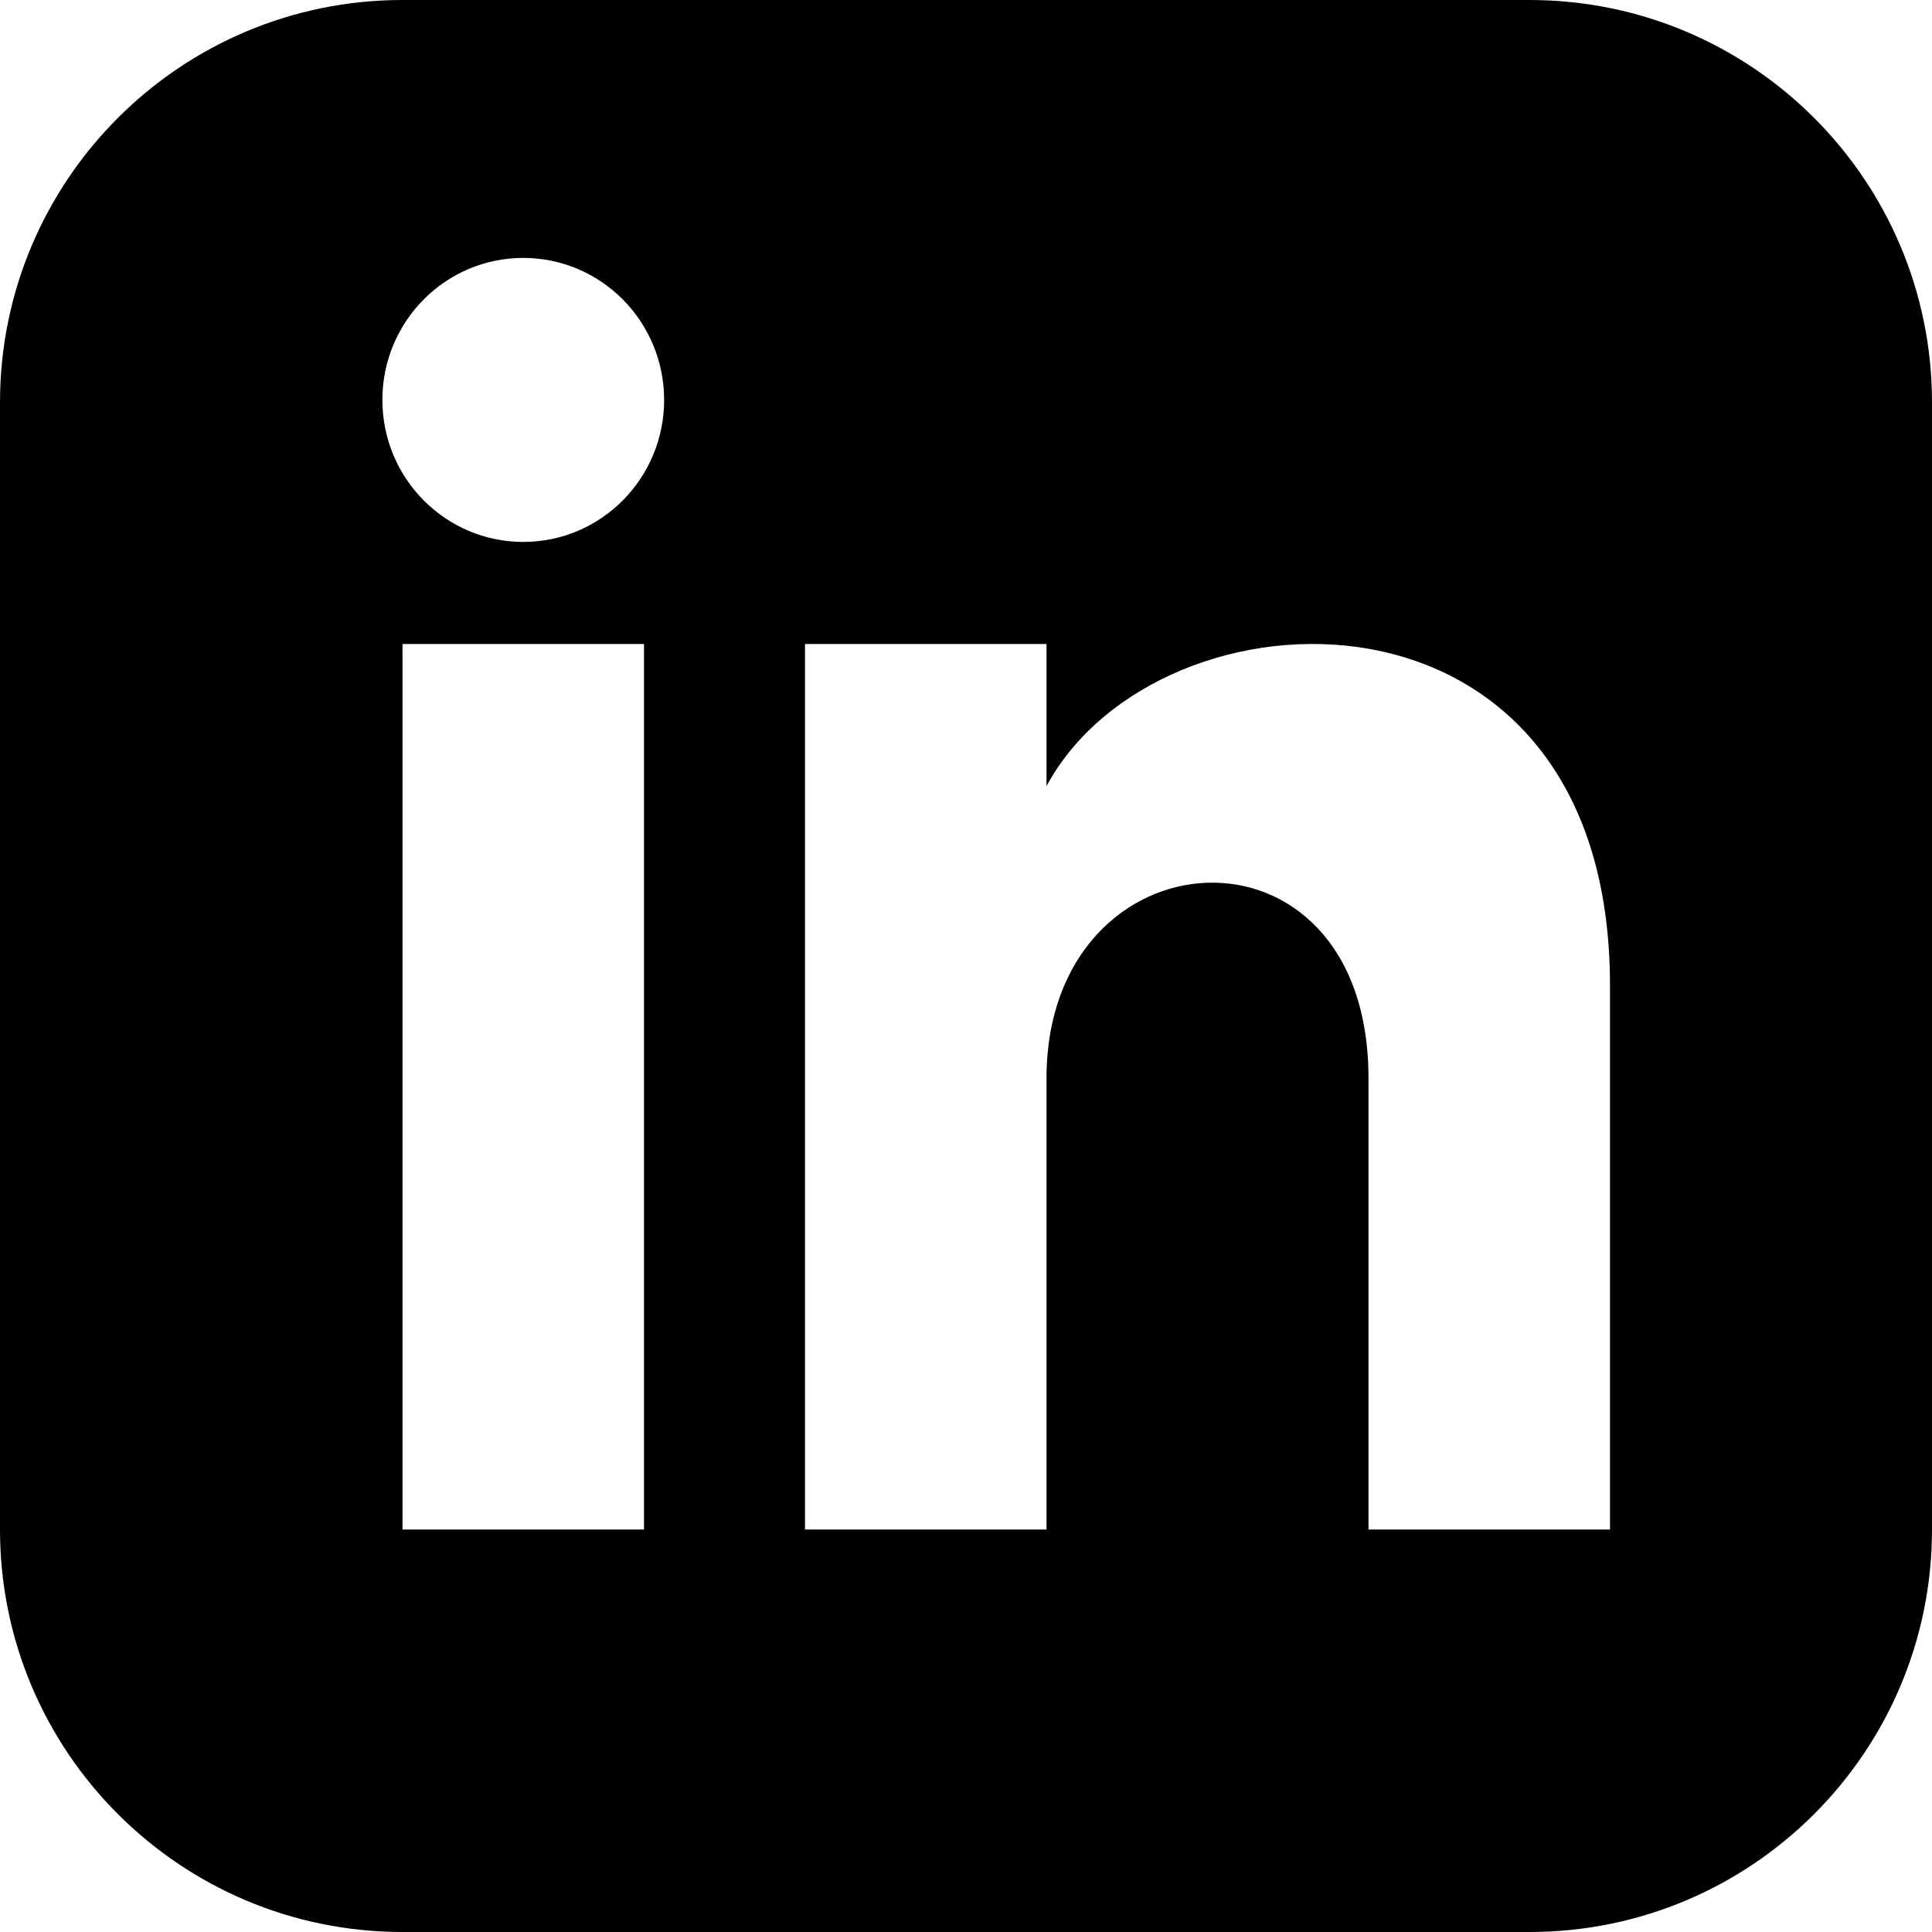
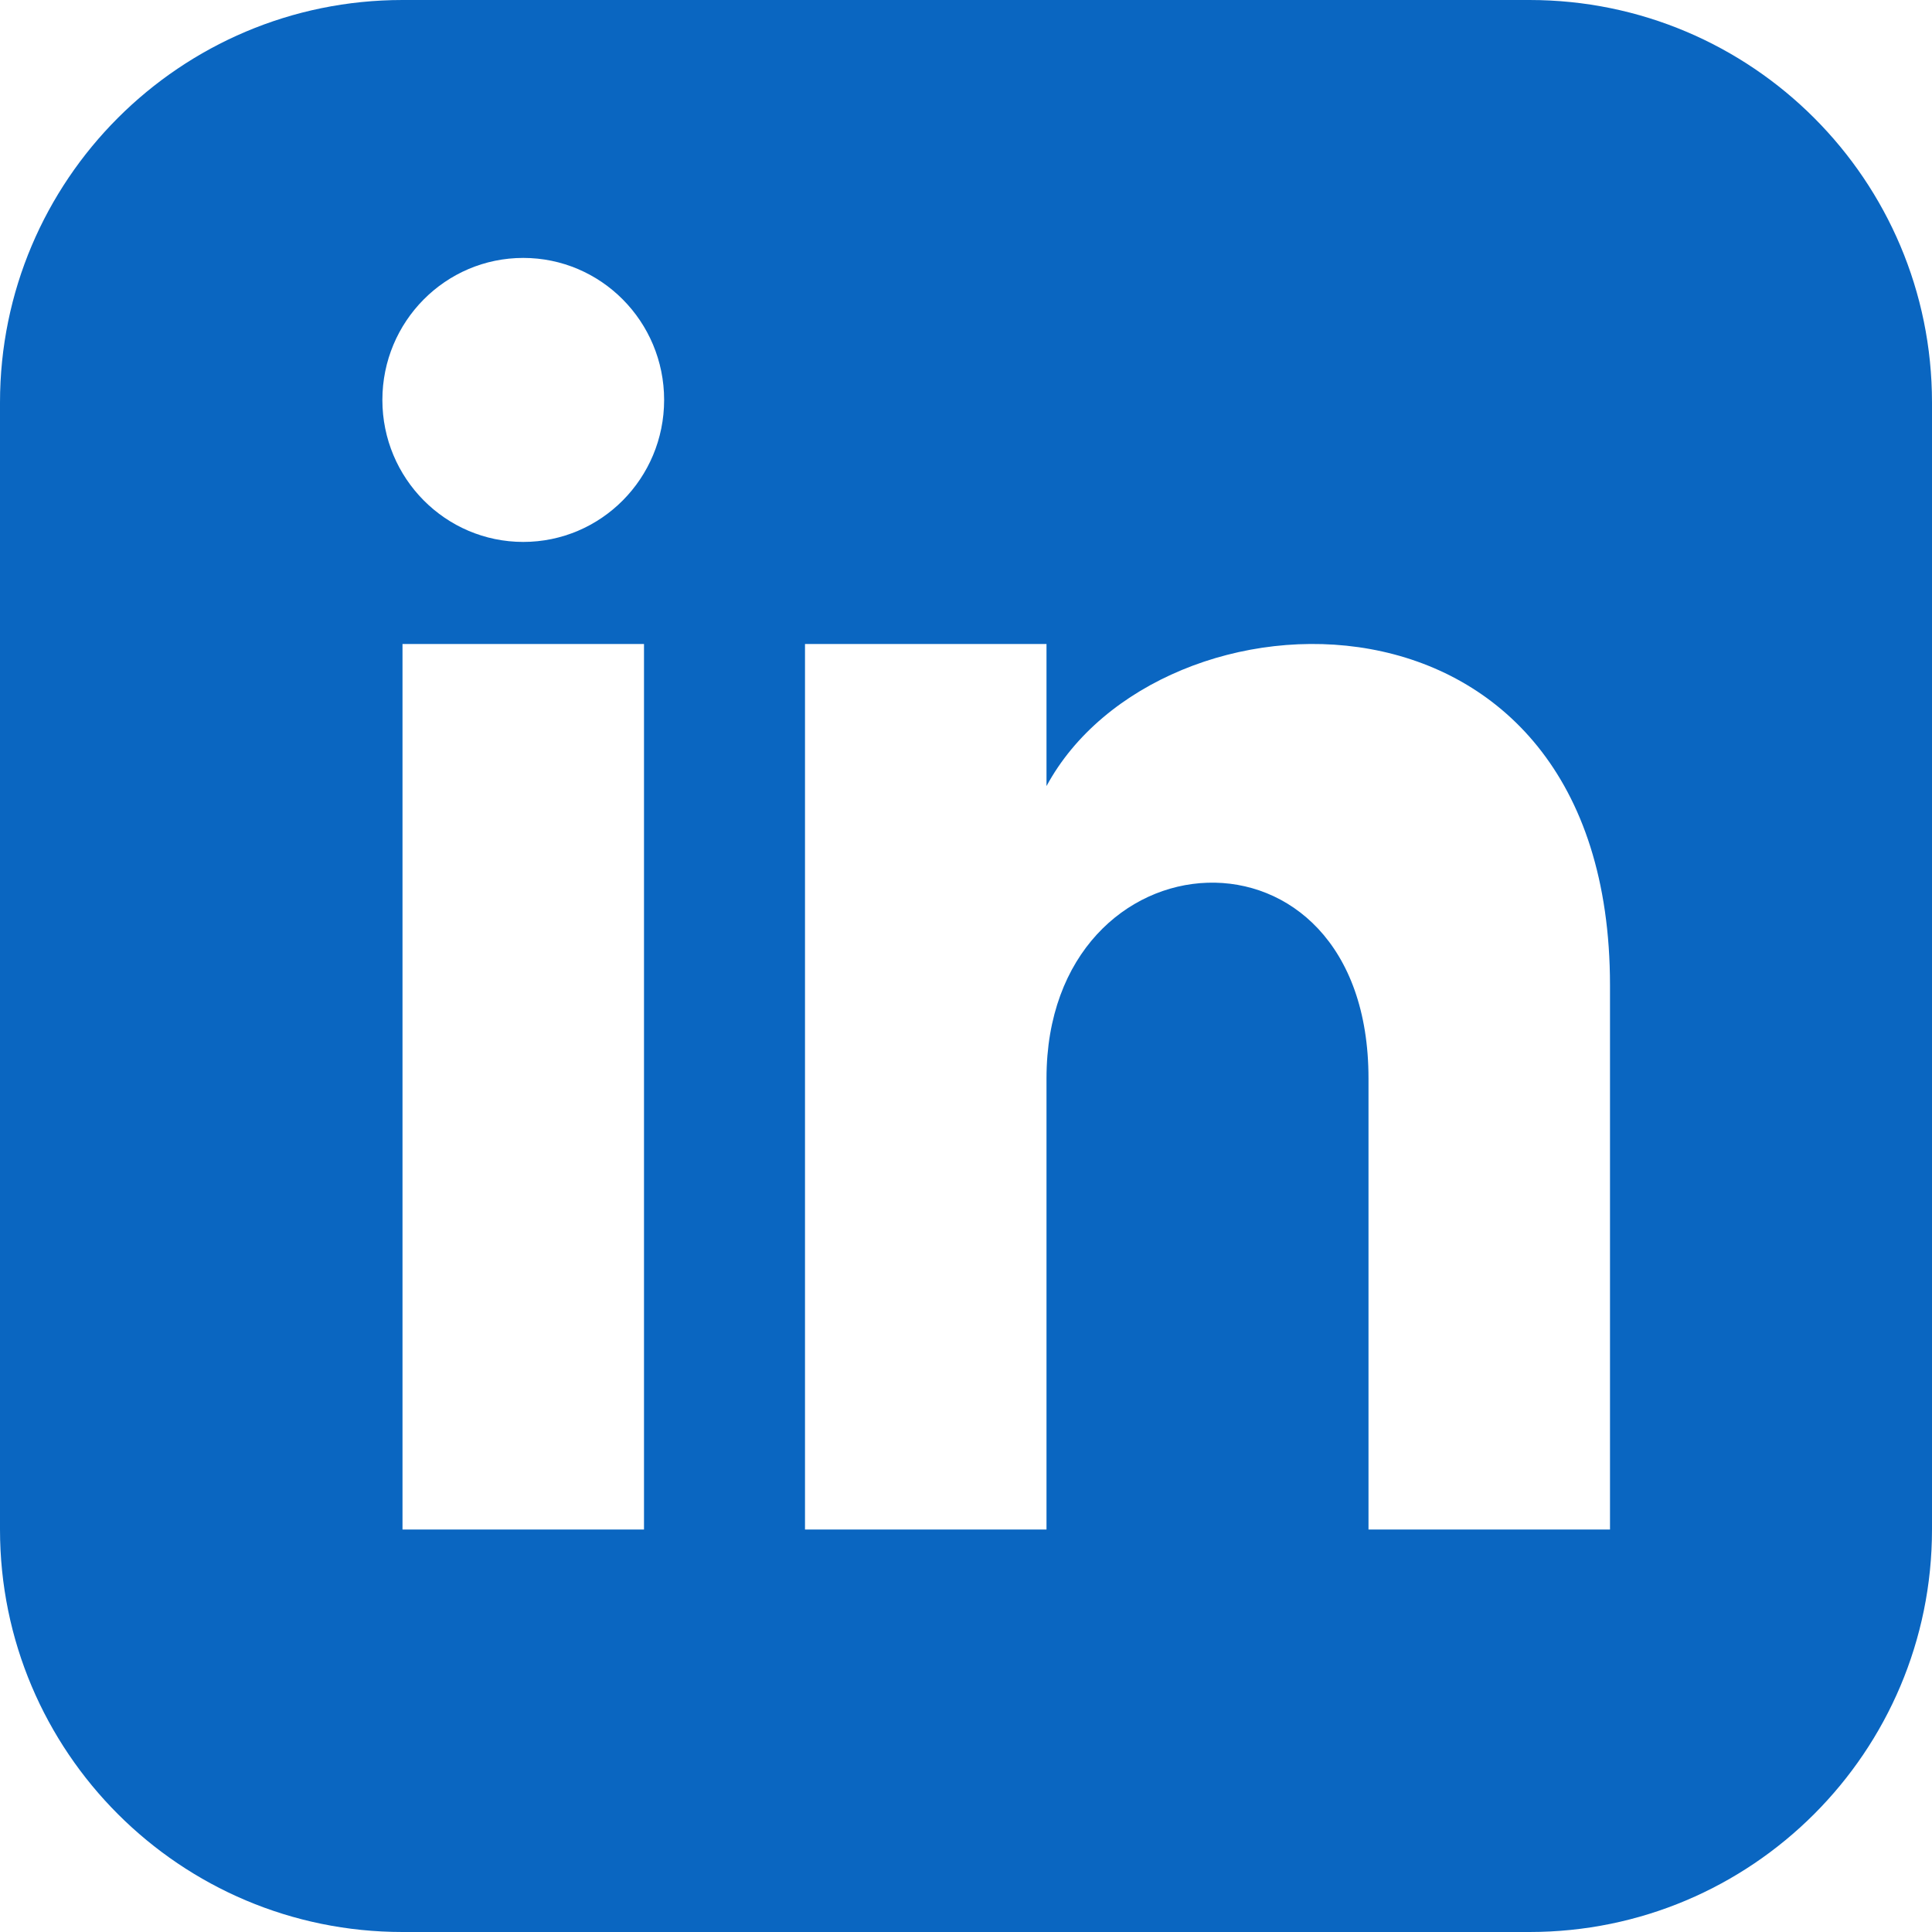
<svg xmlns="http://www.w3.org/2000/svg" width="24" height="24" viewBox="0 0 24 24">
-   <path d="M19 0h-14c-2.761 0-5 2.239-5 5v14c0 2.761 2.239 5 5 5h14c2.762 0 5-2.239 5-5v-14c0-2.761-2.238-5-5-5zm-11 19h-3v-11h3v11zm-1.5-12.268c-.966 0-1.75-.79-1.75-1.764s.784-1.764 1.75-1.764 1.75.79 1.75 1.764-.783 1.764-1.75 1.764zm13.5 12.268h-3v-5.604c0-3.368-4-3.113-4 0v5.604h-3v-11h3v1.765c1.396-2.586 7-2.777 7 2.476v6.759z" />
+   <path fill="#0A66C1" d="M19 0h-14c-2.761 0-5 2.239-5 5v14c0 2.761 2.239 5 5 5h14c2.762 0 5-2.239 5-5v-14c0-2.761-2.238-5-5-5zm-11 19h-3v-11h3v11zm-1.5-12.268c-.966 0-1.75-.79-1.75-1.764s.784-1.764 1.75-1.764 1.75.79 1.75 1.764-.783 1.764-1.75 1.764zm13.5 12.268h-3v-5.604c0-3.368-4-3.113-4 0v5.604h-3v-11h3v1.765c1.396-2.586 7-2.777 7 2.476v6.759z" />
</svg>
